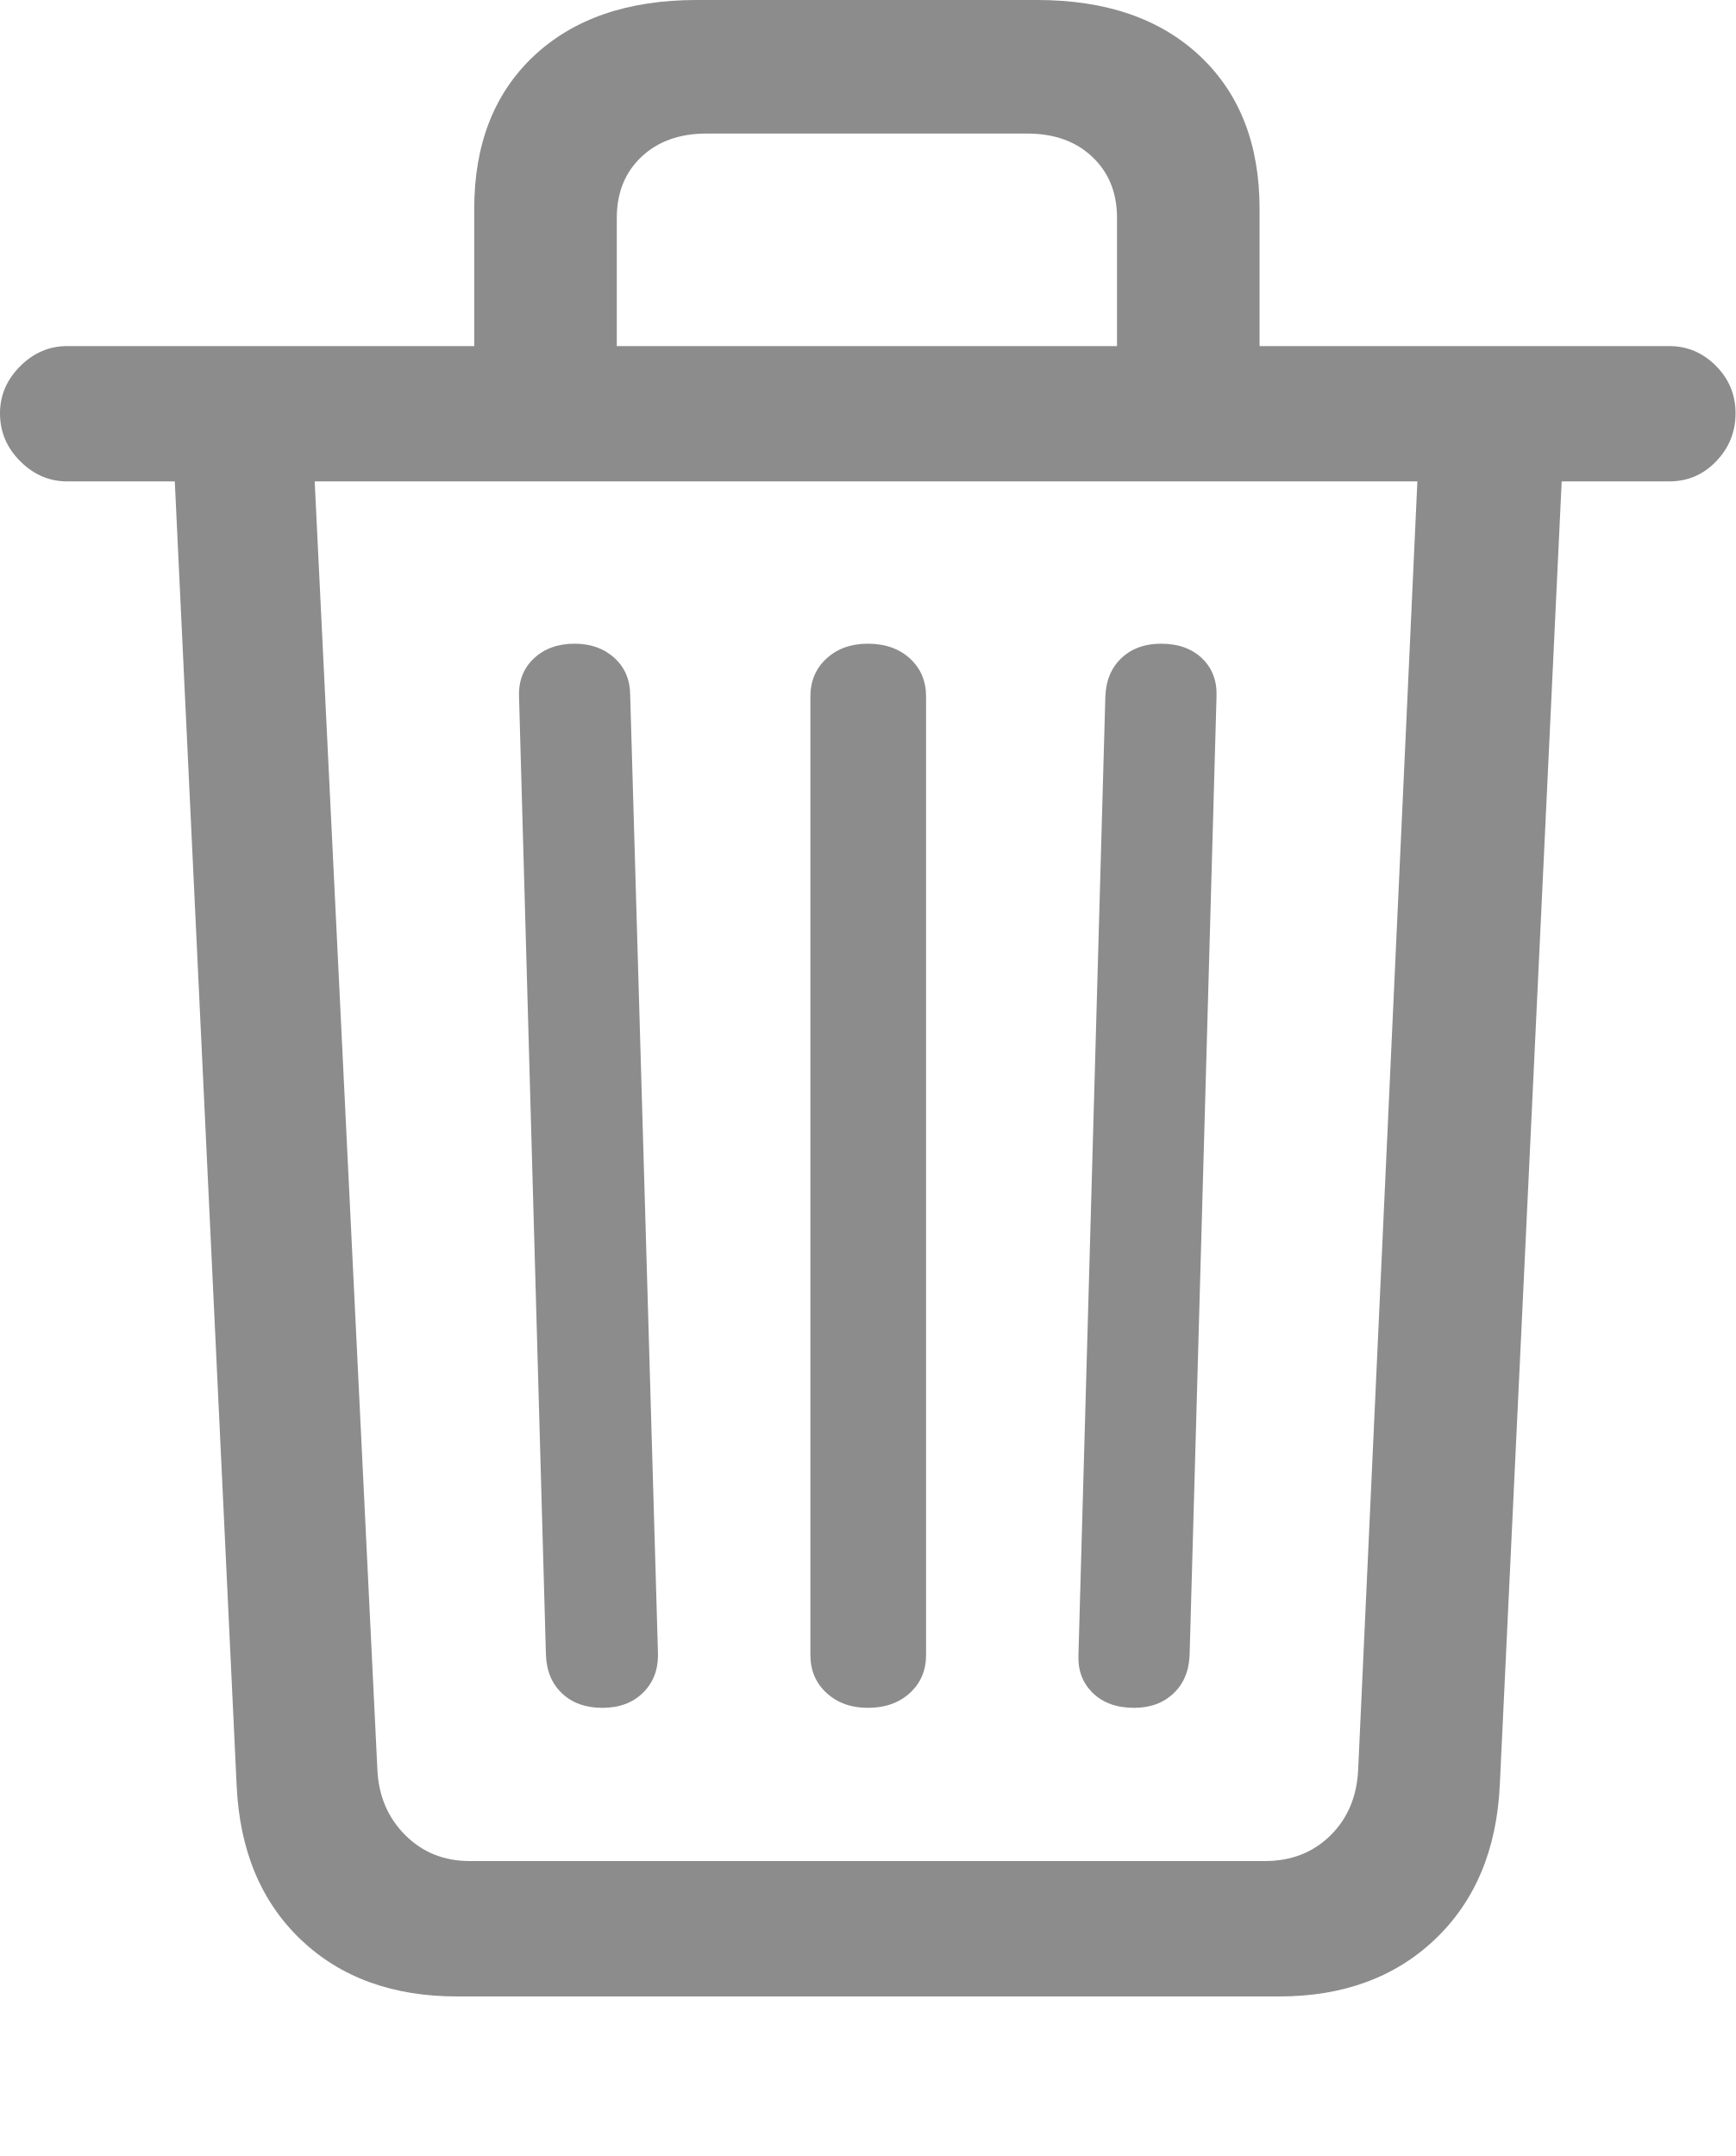
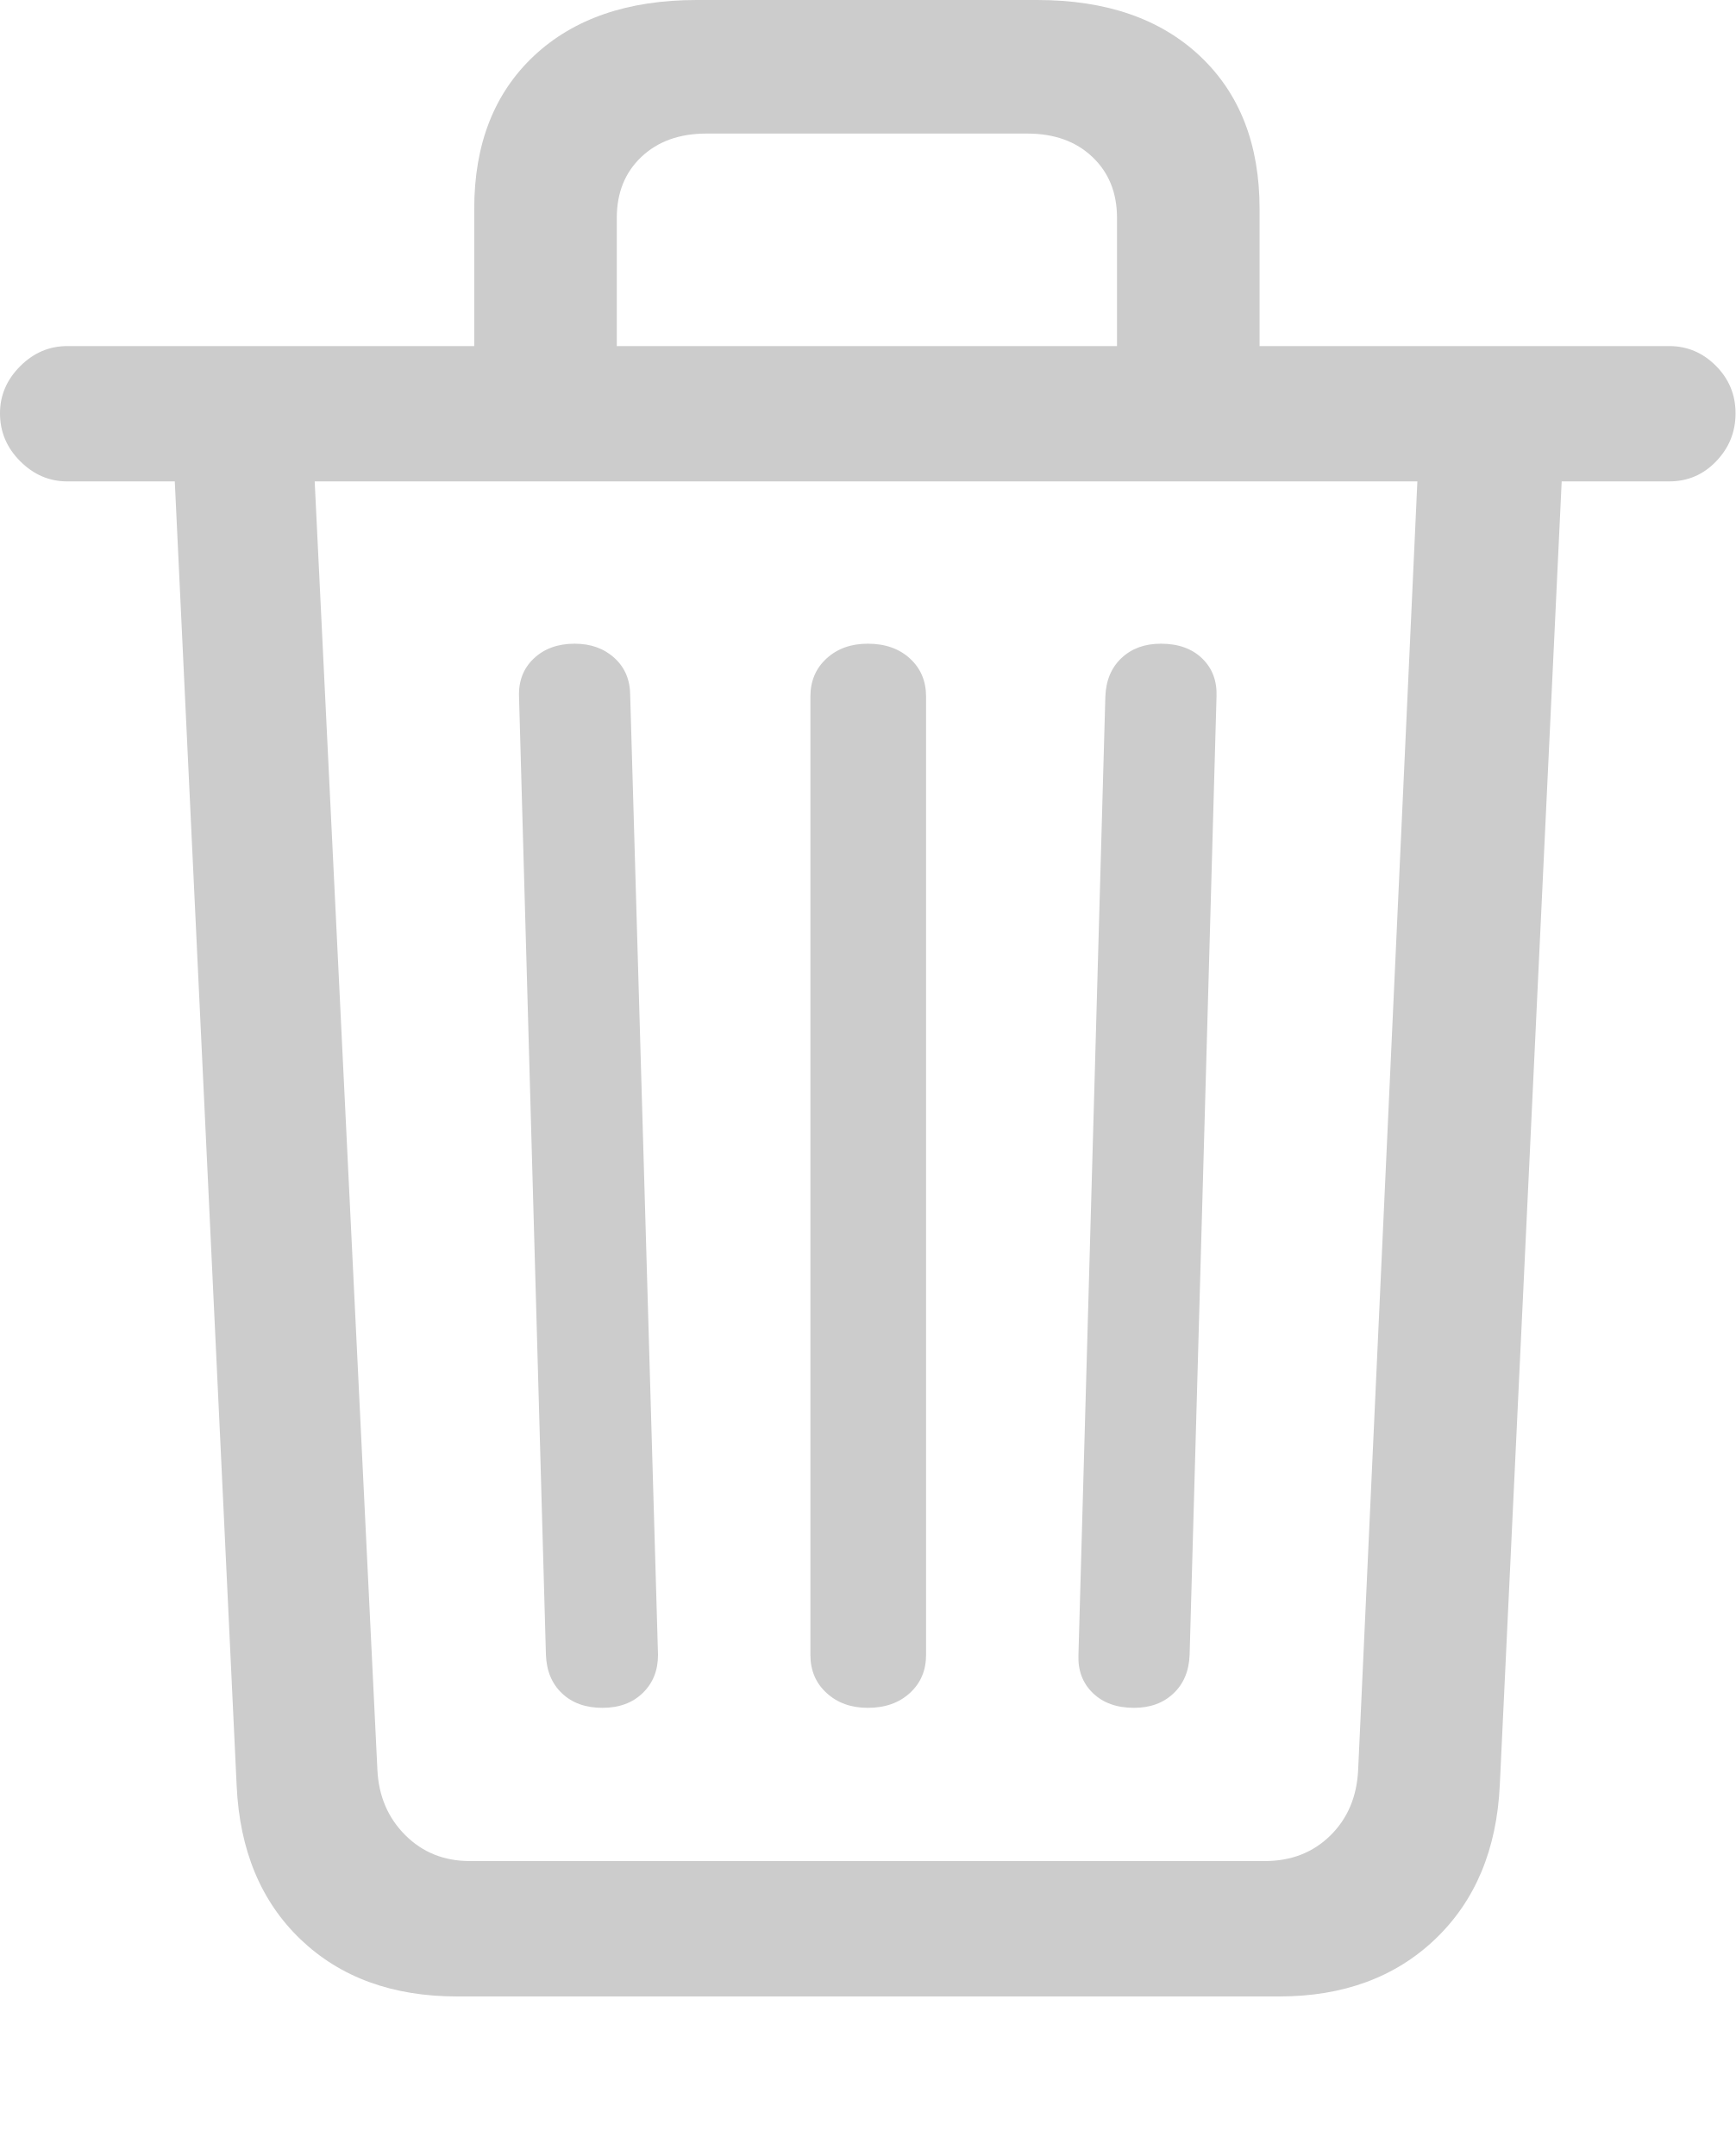
<svg xmlns="http://www.w3.org/2000/svg" version="1.1" width="18.906" height="23.486">
  <g>
    <rect height="23.486" opacity="0" width="18.906" x="0" y="0" />
-     <path d="M4.98 21.748L13.935 21.748Q14.98 21.748 15.635 21.123Q16.289 20.498 16.338 19.443L17.012 5.244L18.184 5.244Q18.486 5.244 18.696 5.024Q18.906 4.805 18.906 4.502Q18.906 4.199 18.691 3.984Q18.477 3.77 18.184 3.77L0.732 3.77Q0.439 3.77 0.22 3.989Q0 4.209 0 4.502Q0 4.805 0.22 5.024Q0.439 5.244 0.732 5.244L1.904 5.244L2.578 19.453Q2.627 20.508 3.276 21.128Q3.926 21.748 4.98 21.748ZM5.117 20.273Q4.697 20.273 4.414 19.99Q4.131 19.707 4.111 19.277L3.428 5.244L15.44 5.244L14.795 19.277Q14.775 19.717 14.492 19.995Q14.209 20.273 13.779 20.273ZM6.562 18.604Q6.836 18.604 7.002 18.442Q7.168 18.281 7.168 18.027L6.865 7.578Q6.865 7.324 6.694 7.168Q6.523 7.012 6.26 7.012Q5.986 7.012 5.815 7.173Q5.645 7.334 5.654 7.588L5.947 18.027Q5.957 18.291 6.123 18.447Q6.289 18.604 6.562 18.604ZM9.453 18.604Q9.736 18.604 9.912 18.442Q10.088 18.281 10.088 18.027L10.088 7.588Q10.088 7.334 9.912 7.173Q9.736 7.012 9.453 7.012Q9.18 7.012 9.004 7.173Q8.828 7.334 8.828 7.588L8.828 18.027Q8.828 18.281 9.004 18.442Q9.18 18.604 9.453 18.604ZM12.354 18.604Q12.617 18.604 12.783 18.447Q12.949 18.291 12.959 18.027L13.252 7.588Q13.262 7.334 13.096 7.173Q12.93 7.012 12.646 7.012Q12.383 7.012 12.217 7.168Q12.051 7.324 12.041 7.588L11.748 18.027Q11.738 18.281 11.904 18.442Q12.07 18.604 12.354 18.604ZM5.166 4.463L6.719 4.463L6.719 2.373Q6.719 1.963 6.987 1.709Q7.256 1.455 7.695 1.455L11.191 1.455Q11.631 1.455 11.899 1.709Q12.168 1.963 12.168 2.373L12.168 4.463L13.721 4.463L13.721 2.275Q13.721 1.221 13.071 0.61Q12.422 0 11.299 0L7.588 0Q6.465 0 5.815 0.61Q5.166 1.221 5.166 2.275Z" fill="#8c8c8c" />
+     <path d="M4.98 21.748L13.935 21.748Q14.98 21.748 15.635 21.123Q16.289 20.498 16.338 19.443L17.012 5.244L18.184 5.244Q18.486 5.244 18.696 5.024Q18.906 4.805 18.906 4.502Q18.906 4.199 18.691 3.984Q18.477 3.77 18.184 3.77L0.732 3.77Q0.439 3.77 0.22 3.989Q0 4.209 0 4.502Q0 4.805 0.22 5.024Q0.439 5.244 0.732 5.244L1.904 5.244L2.578 19.453Q2.627 20.508 3.276 21.128Q3.926 21.748 4.98 21.748ZM5.117 20.273Q4.697 20.273 4.414 19.99Q4.131 19.707 4.111 19.277L3.428 5.244L15.44 5.244L14.795 19.277Q14.775 19.717 14.492 19.995Q14.209 20.273 13.779 20.273ZM6.562 18.604Q6.836 18.604 7.002 18.442Q7.168 18.281 7.168 18.027L6.865 7.578Q6.865 7.324 6.694 7.168Q6.523 7.012 6.26 7.012Q5.986 7.012 5.815 7.173Q5.645 7.334 5.654 7.588L5.947 18.027Q5.957 18.291 6.123 18.447Q6.289 18.604 6.562 18.604ZM9.453 18.604Q9.736 18.604 9.912 18.442Q10.088 18.281 10.088 18.027L10.088 7.588Q10.088 7.334 9.912 7.173Q9.736 7.012 9.453 7.012Q9.18 7.012 9.004 7.173Q8.828 7.334 8.828 7.588L8.828 18.027Q8.828 18.281 9.004 18.442Q9.18 18.604 9.453 18.604ZM12.354 18.604Q12.617 18.604 12.783 18.447Q12.949 18.291 12.959 18.027L13.252 7.588Q13.262 7.334 13.096 7.173Q12.93 7.012 12.646 7.012Q12.383 7.012 12.217 7.168Q12.051 7.324 12.041 7.588L11.748 18.027Q11.738 18.281 11.904 18.442Q12.07 18.604 12.354 18.604ZM5.166 4.463L6.719 4.463L6.719 2.373Q6.719 1.963 6.987 1.709Q7.256 1.455 7.695 1.455L11.191 1.455Q11.631 1.455 11.899 1.709Q12.168 1.963 12.168 2.373L12.168 4.463L13.721 4.463L13.721 2.275Q13.721 1.221 13.071 0.61Q12.422 0 11.299 0L7.588 0Q6.465 0 5.815 0.61Q5.166 1.221 5.166 2.275Z" fill="#cccccc" />
  </g>
</svg>
